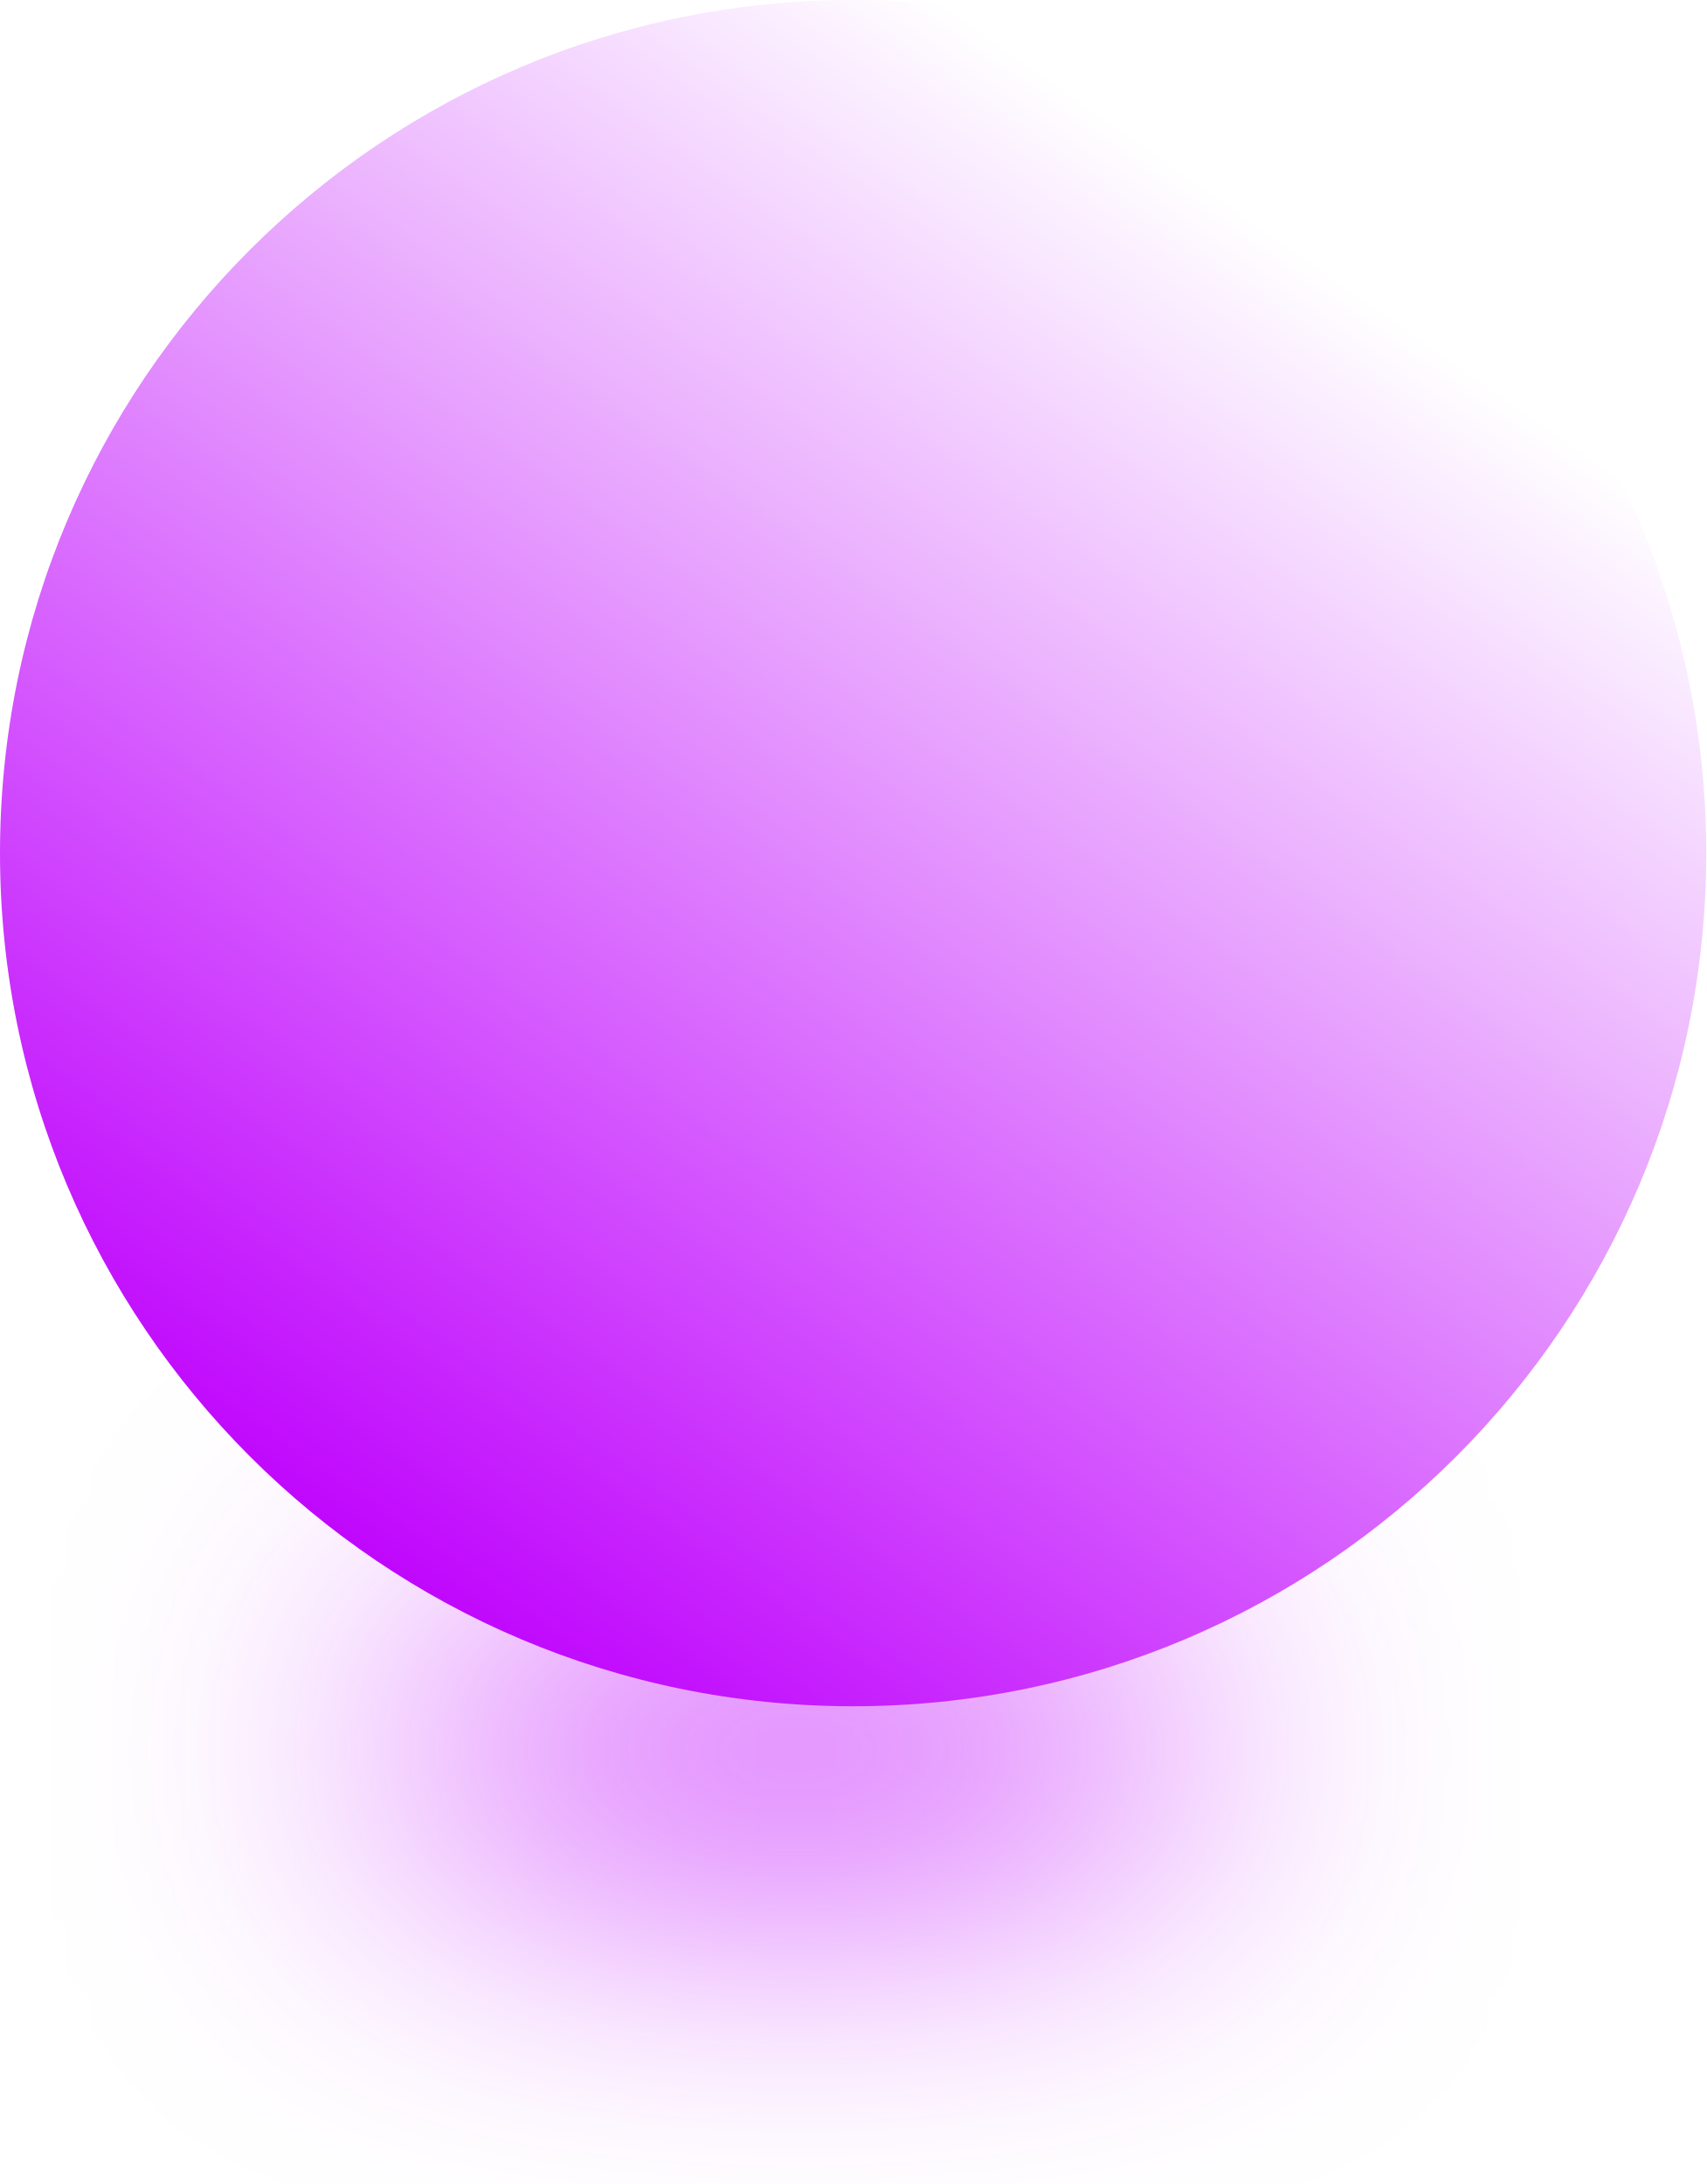
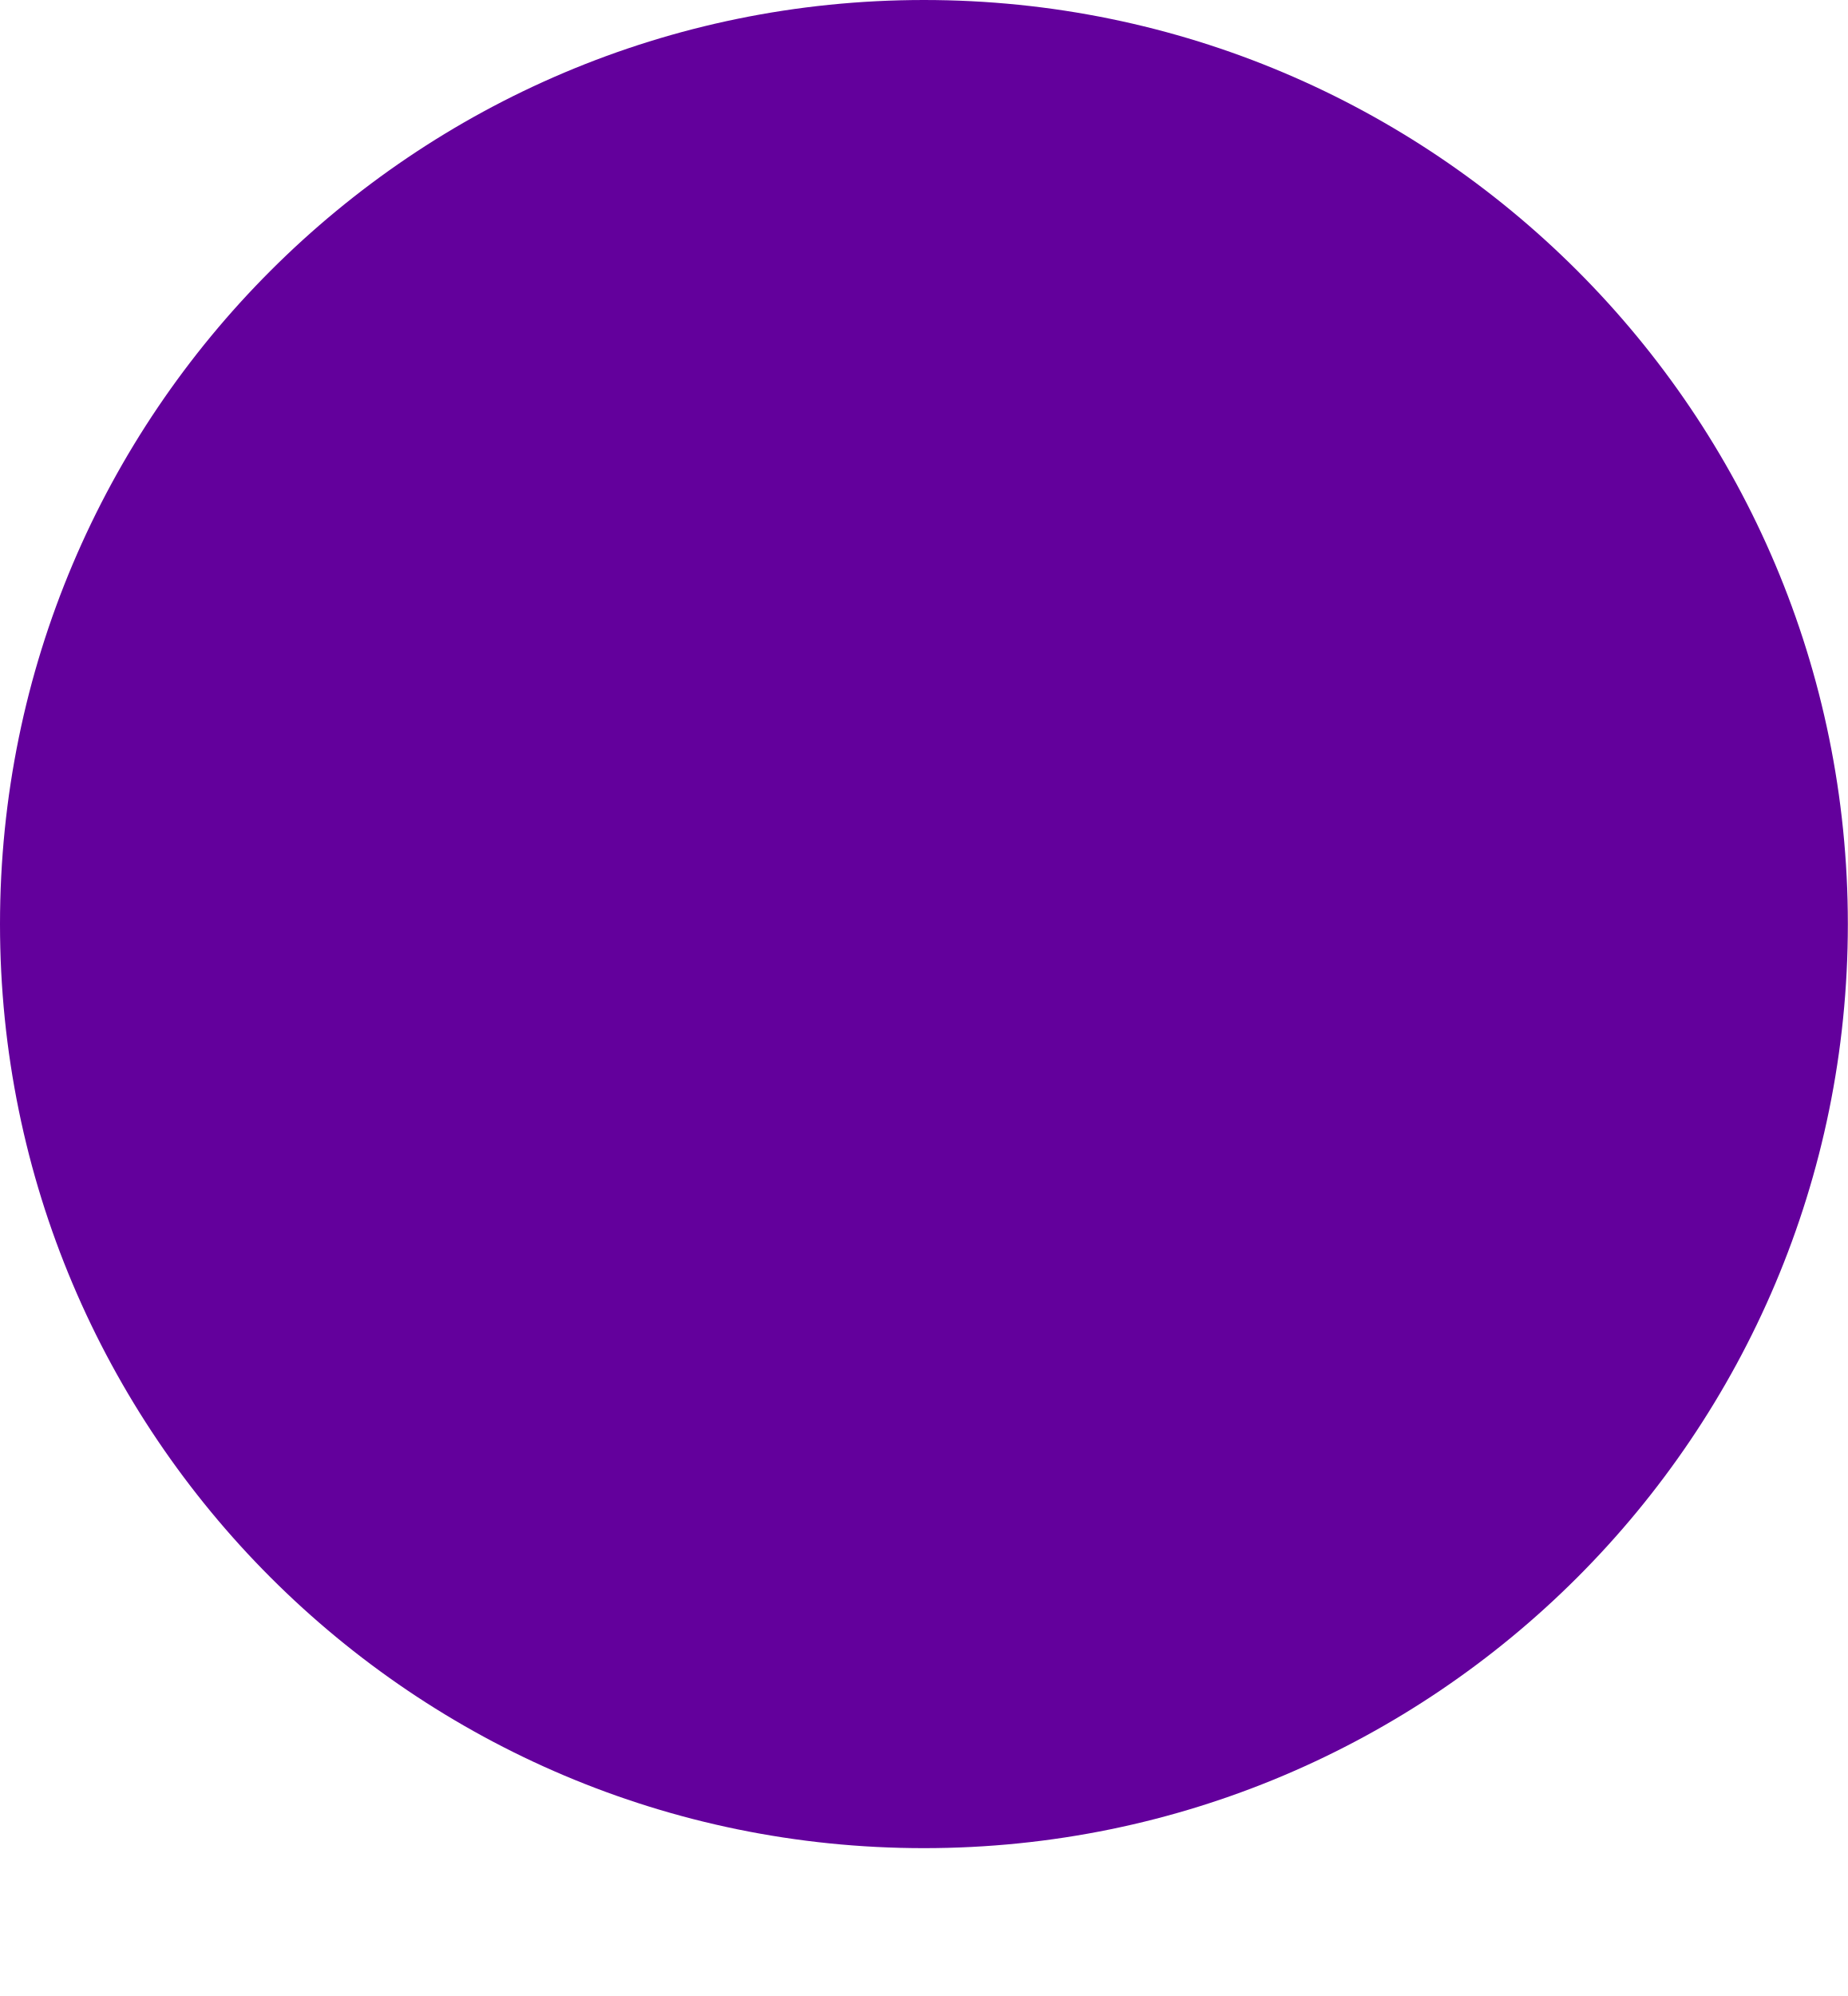
- <svg xmlns="http://www.w3.org/2000/svg" width="200" height="256" viewBox="0 0 200 256" fill="none">
-   <g filter="url(#filter0_f_475_25)">
-     <path d="M138 205C138 211.075 139.735 216 95 216C50.265 216 46 211.075 46 205C46 198.925 50.265 194 95 194C139.735 194 138 198.925 138 205Z" fill="#BE00FD" />
-   </g>
-   <circle cx="100" cy="100" r="100" fill="url(#paint0_linear_475_25)" />
+ <svg xmlns="http://www.w3.org/2000/svg" width="200" height="216" viewBox="0 0 200 216" fill="none">
+   <circle cx="100" cy="100" r="100" fill="url(#paint0_linear_549_691)" />
  <defs>
-     <filter id="filter0_f_475_25" x="6" y="154" width="172.009" height="102" filterUnits="userSpaceOnUse" color-interpolation-filters="sRGB">
-       <feFlood flood-opacity="0" result="BackgroundImageFix" />
-       <feBlend mode="normal" in="SourceGraphic" in2="BackgroundImageFix" result="shape" />
-       <feGaussianBlur stdDeviation="20" result="effect1_foregroundBlur_475_25" />
-     </filter>
-     <linearGradient id="paint0_linear_475_25" x1="175" y1="-7.639" x2="39.583" y2="186.111" gradientUnits="userSpaceOnUse">
-       <stop offset="0.184" stop-color="white" />
-       <stop offset="1" stop-color="#BE00FD" />
+     <linearGradient id="paint0_linear_549_691" x1="175" y1="-7.639" x2="39.583" y2="186.111" gradientUnits="userSpaceOnUse">
+       <stop offset="0.615" stop-color="#63009C" />
    </linearGradient>
  </defs>
</svg>
